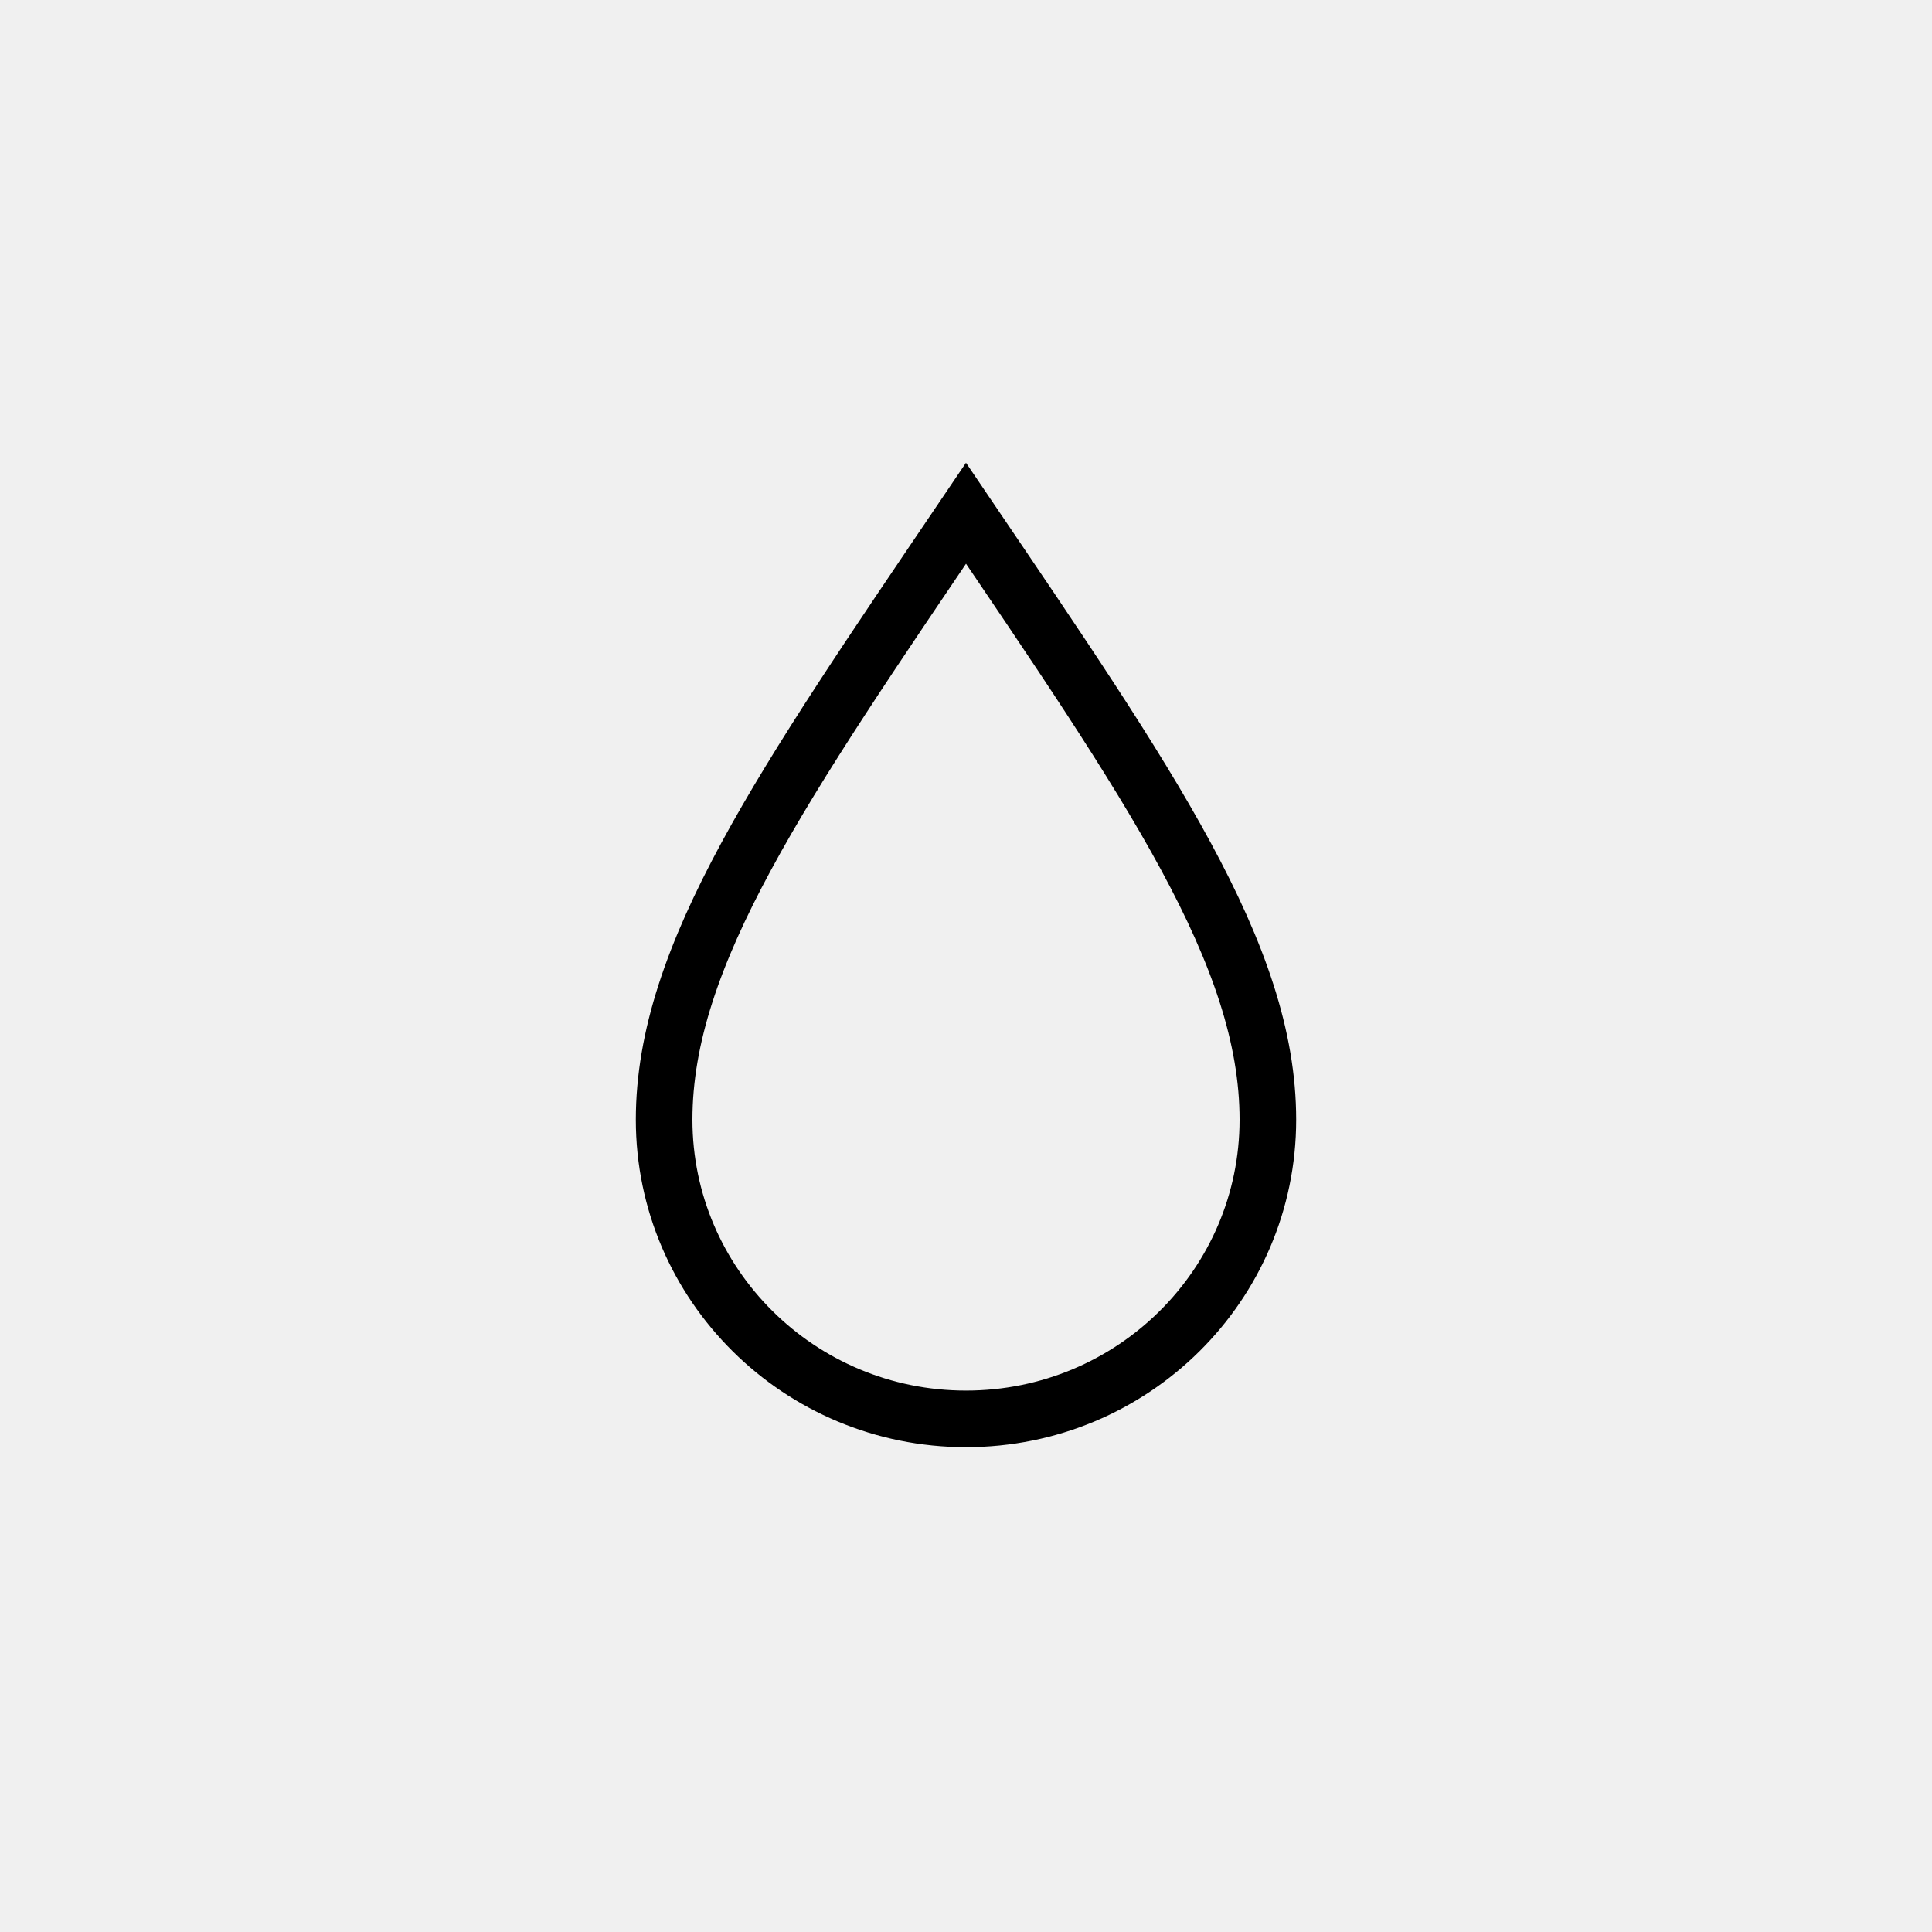
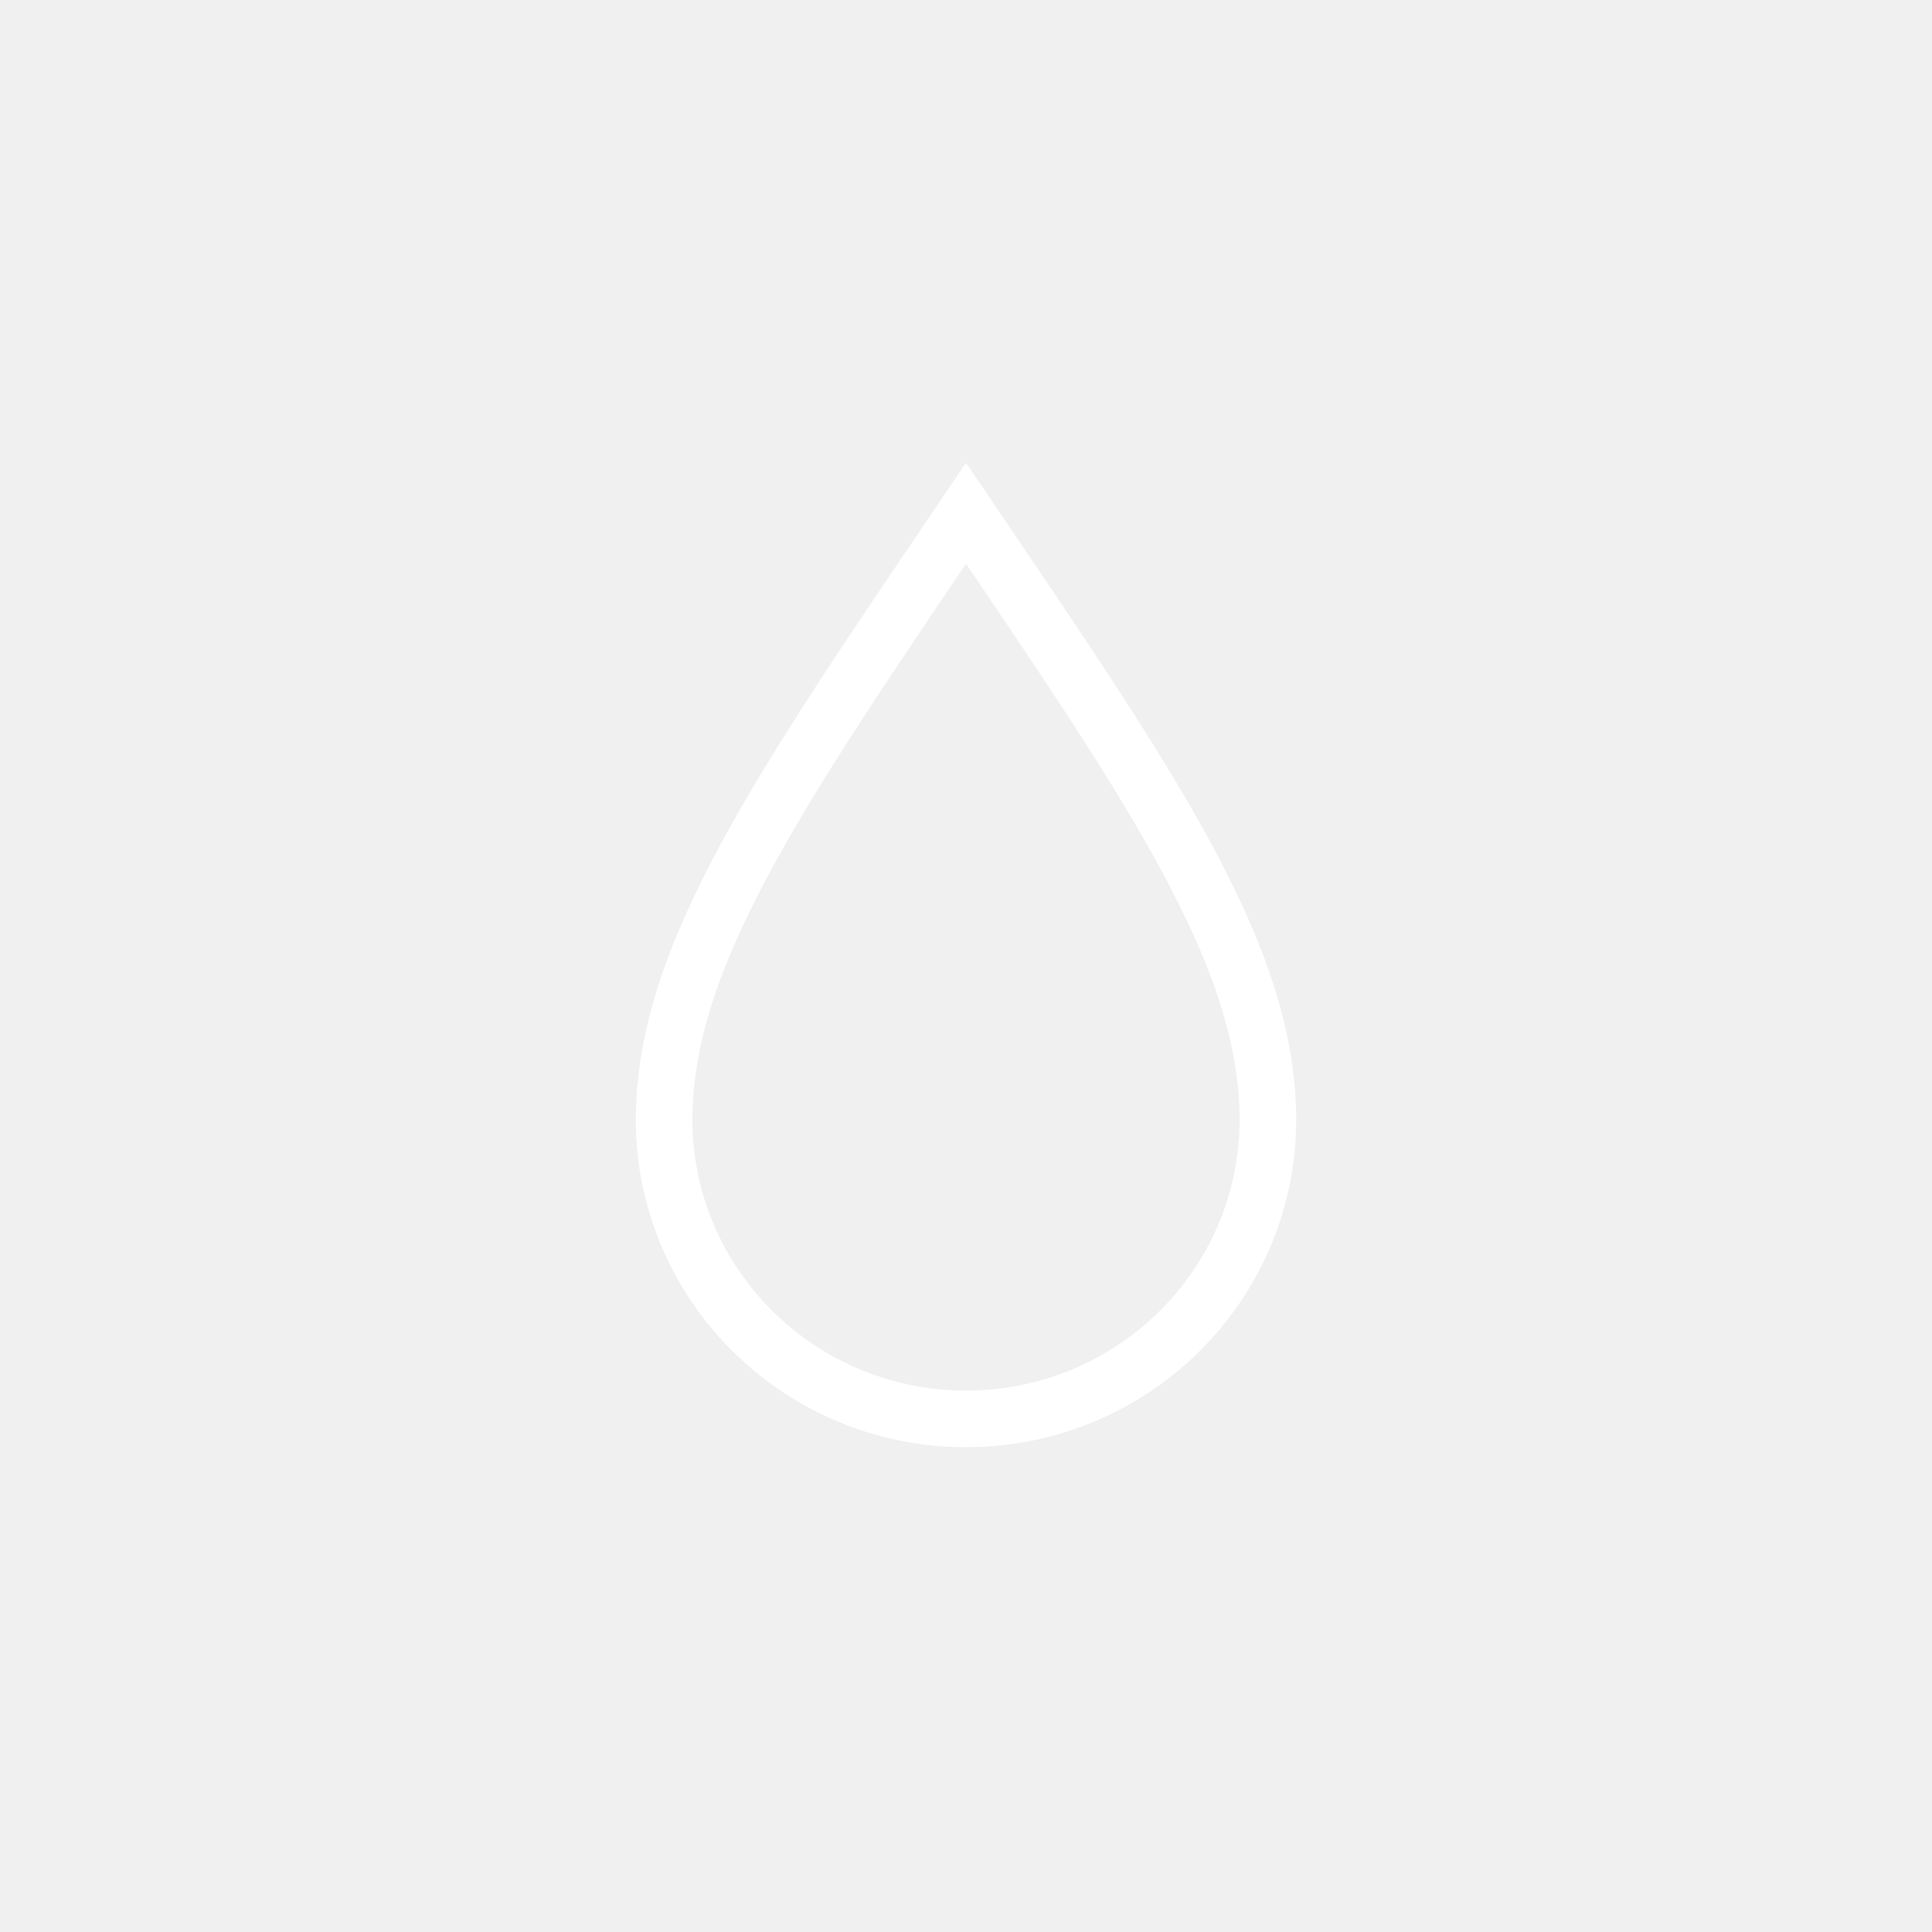
<svg xmlns="http://www.w3.org/2000/svg" xmlns:xlink="http://www.w3.org/1999/xlink" viewBox="0 0 512 512">
  <symbol id="a" viewBox="0 0 175 260.9">
-     <path d="m87.5 13.4c-48.7 72-80 117-80 160.7s35.8 79.3 80 79.3 80-35.5 80-79.3-31.3-88.8-80-160.7z" fill="none" stroke="#000" stroke-miterlimit="10" stroke-width="15" />
+     <path d="m87.5 13.4c-48.7 72-80 117-80 160.7s35.8 79.3 80 79.3 80-35.5 80-79.3-31.3-88.8-80-160.7z" fill="none" stroke="white" stroke-miterlimit="10" stroke-width="15" />
  </symbol>
  <use height="260.9" transform="translate(168.5 122.62)" width="175" xlink:href="#a" />
</svg>
